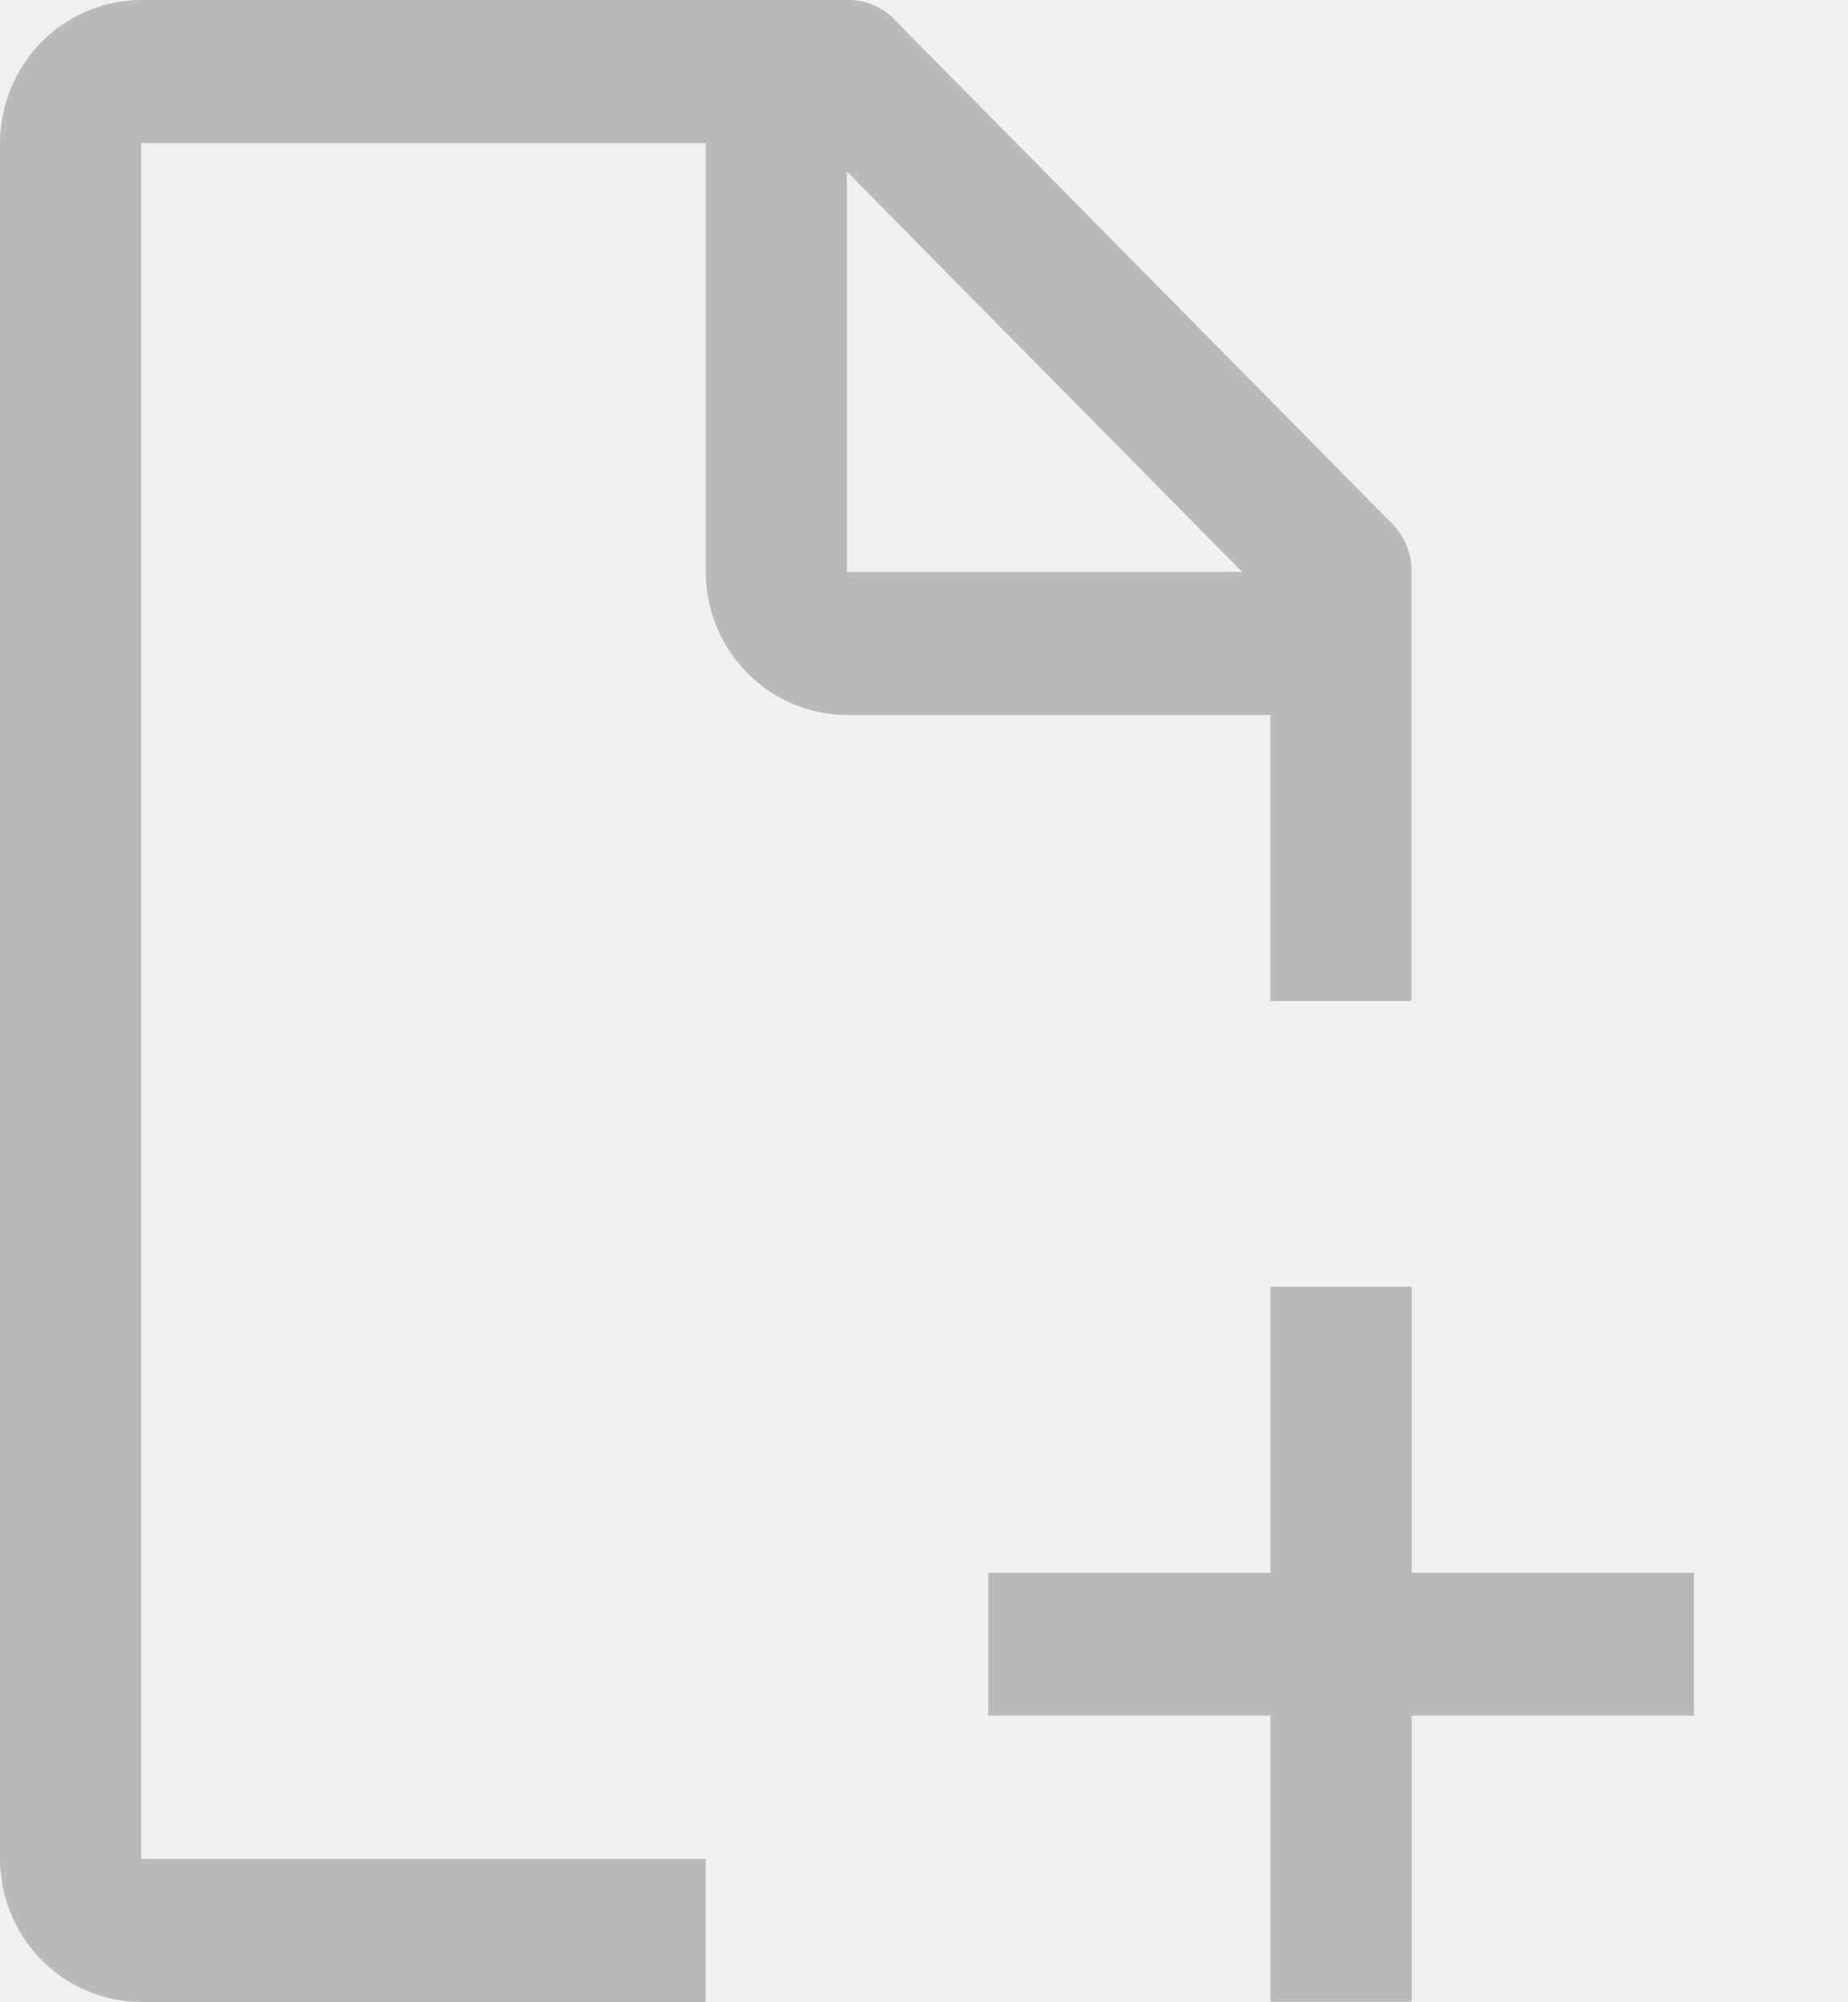
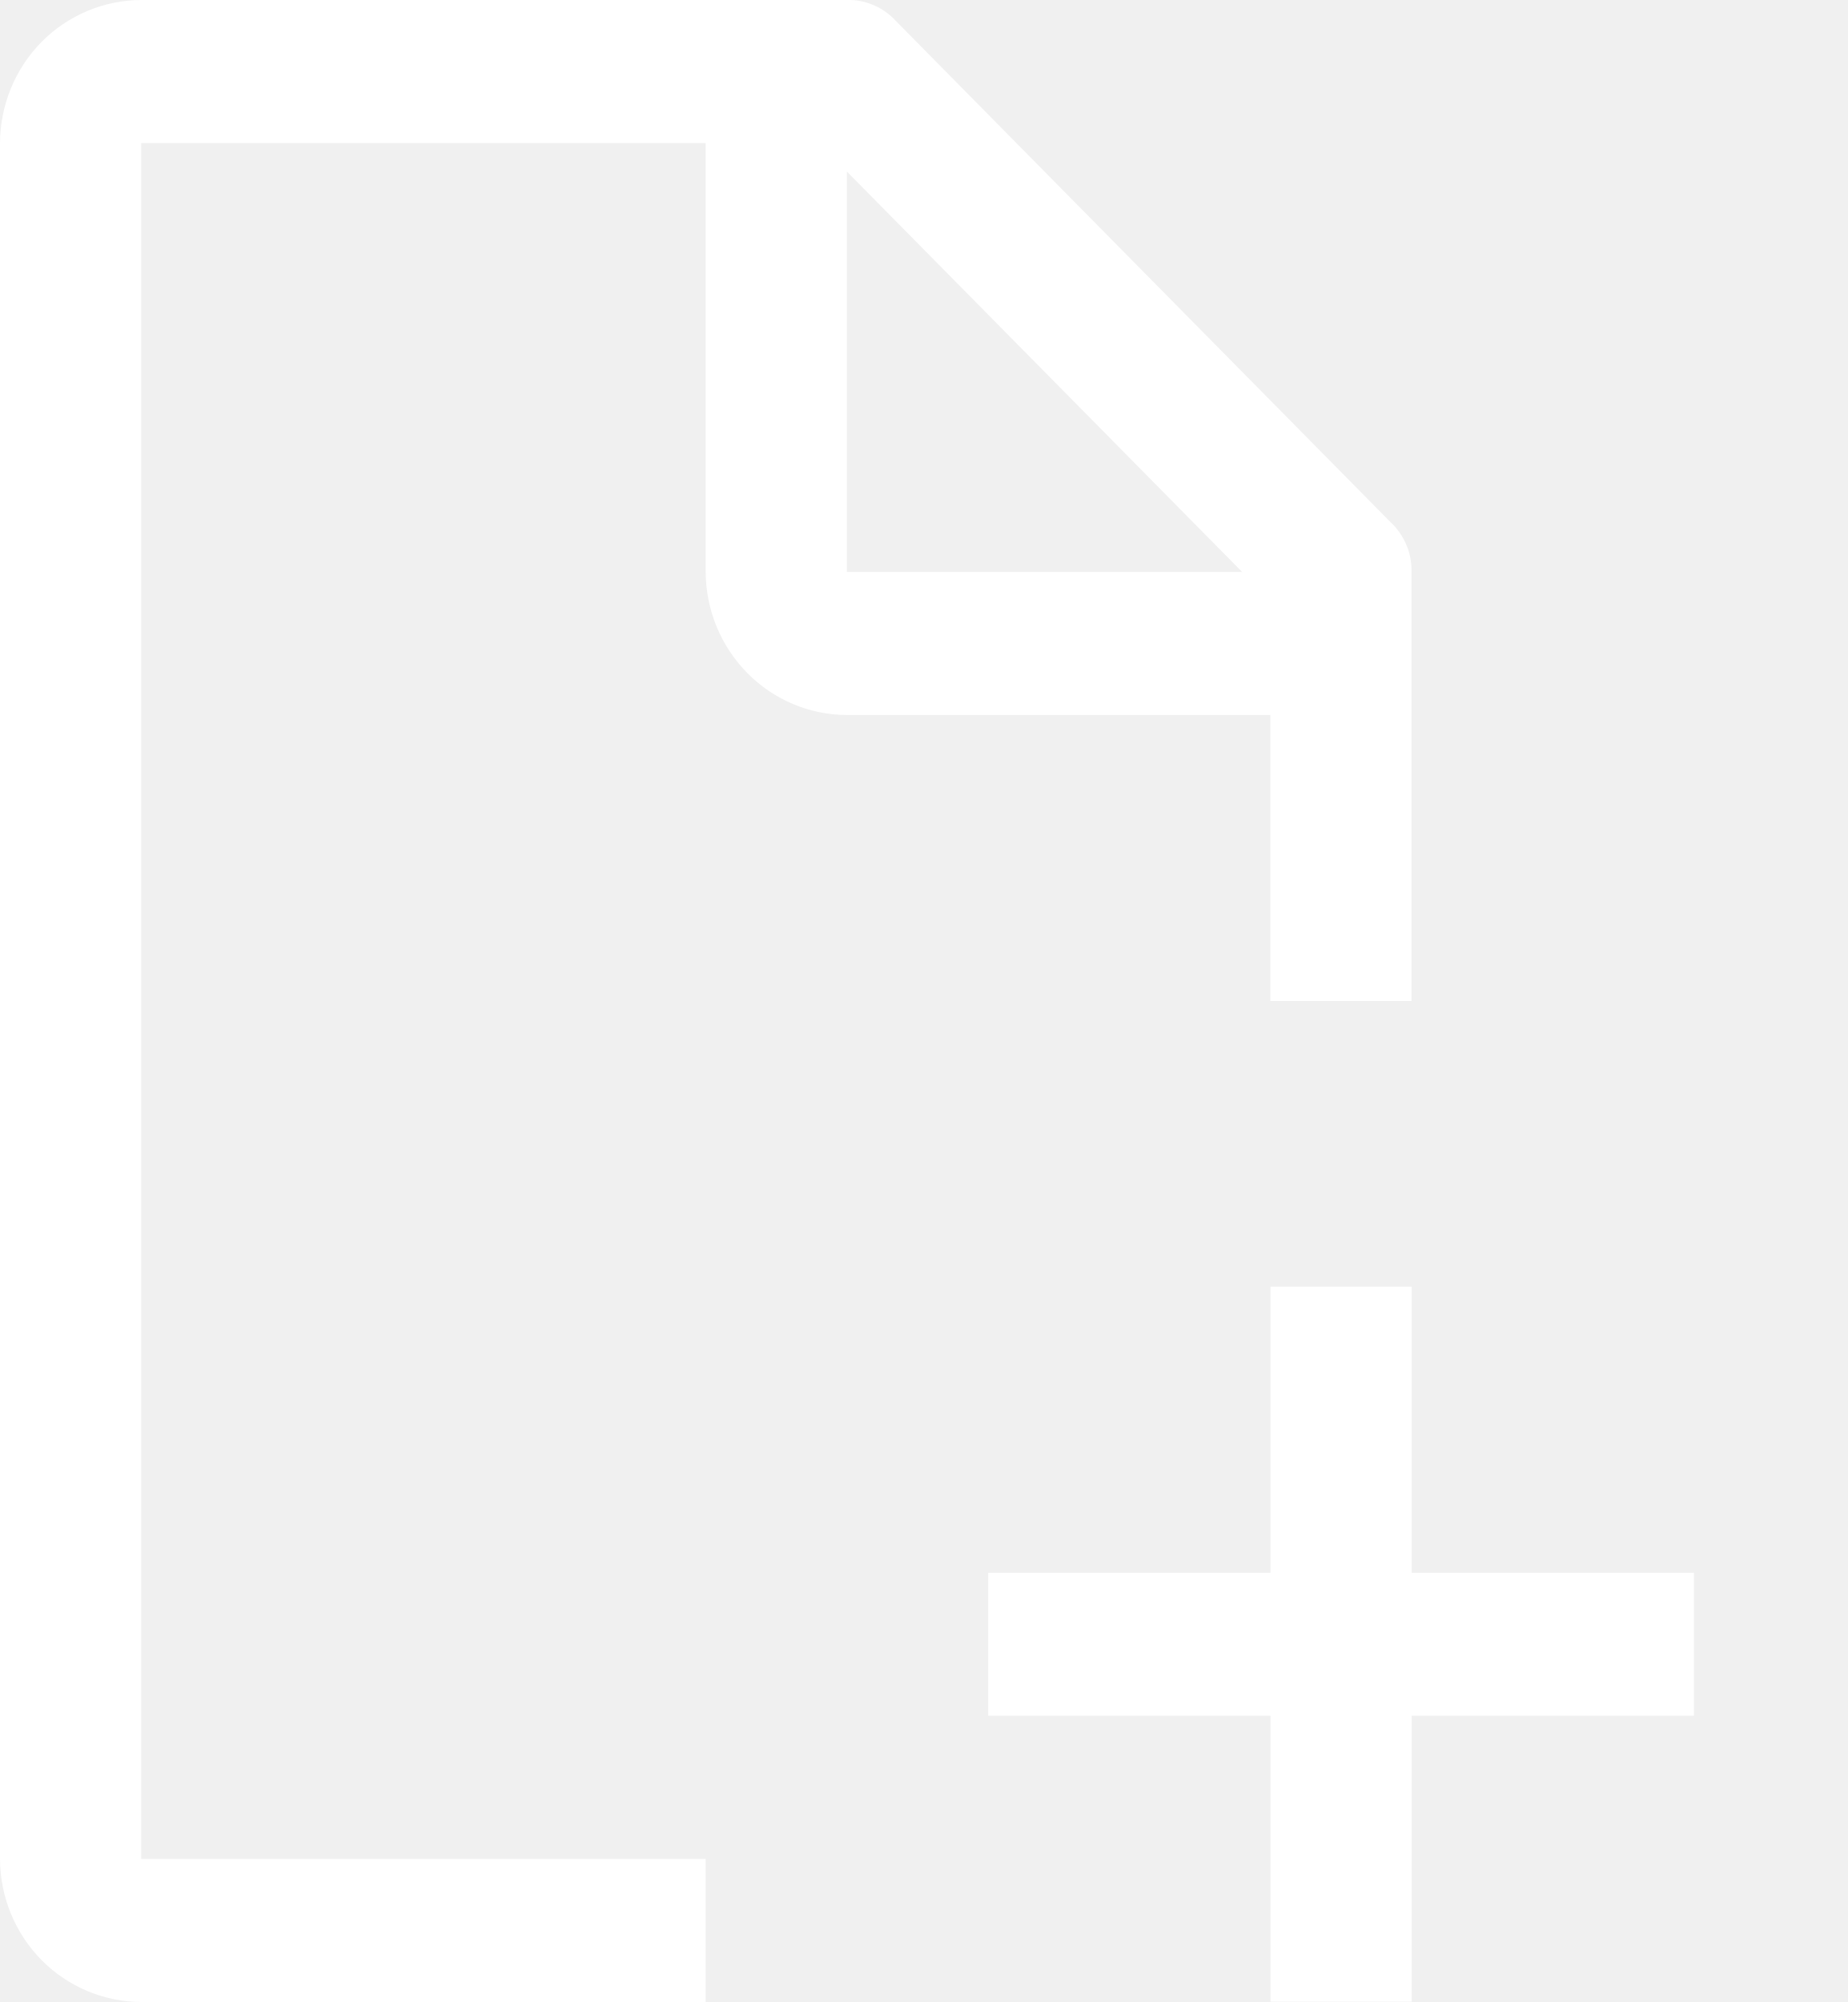
<svg xmlns="http://www.w3.org/2000/svg" width="12" height="13" viewBox="0 0 12 13" fill="none">
-   <path d="M11.001 10.213H9.168V8.355H8.251V10.213H6.418V11.141H8.251V12.998H9.168V11.141H11.001V10.213Z" fill="#BABABA" />
-   <path d="M4.583 12.071H0.917V0.929H4.583V3.714C4.584 3.96 4.681 4.196 4.853 4.37C5.024 4.544 5.257 4.642 5.5 4.643H8.25V6.5H9.167V3.714C9.168 3.653 9.157 3.593 9.133 3.537C9.109 3.481 9.074 3.43 9.029 3.389L5.821 0.139C5.78 0.094 5.731 0.058 5.675 0.034C5.62 0.01 5.56 -0.002 5.5 0H0.917C0.674 0.001 0.441 0.099 0.269 0.273C0.098 0.447 0.001 0.683 0 0.929V12.071C0.001 12.318 0.098 12.553 0.269 12.727C0.441 12.901 0.674 12.999 0.917 13H4.583V12.071ZM5.5 1.114L8.067 3.714H5.5V1.114Z" fill="#BABABA" />
+   <path d="M11.001 10.213H9.168V8.355H8.251V10.213H6.418V11.141H8.251V12.998H9.168V11.141H11.001V10.213Z" fill="white" />
+   <path d="M4.583 12.071H0.917V0.929H4.583V3.714C4.584 3.96 4.681 4.196 4.853 4.37C5.024 4.544 5.257 4.642 5.5 4.643H8.25V6.5H9.167V3.714C9.168 3.653 9.157 3.593 9.133 3.537C9.109 3.481 9.074 3.43 9.029 3.389L5.821 0.139C5.78 0.094 5.731 0.058 5.675 0.034C5.62 0.01 5.56 -0.002 5.5 0H0.917C0.674 0.001 0.441 0.099 0.269 0.273C0.098 0.447 0.001 0.683 0 0.929V12.071C0.001 12.318 0.098 12.553 0.269 12.727C0.441 12.901 0.674 12.999 0.917 13H4.583V12.071ZM5.5 1.114L8.067 3.714H5.5V1.114Z" fill="white" />
</svg>
